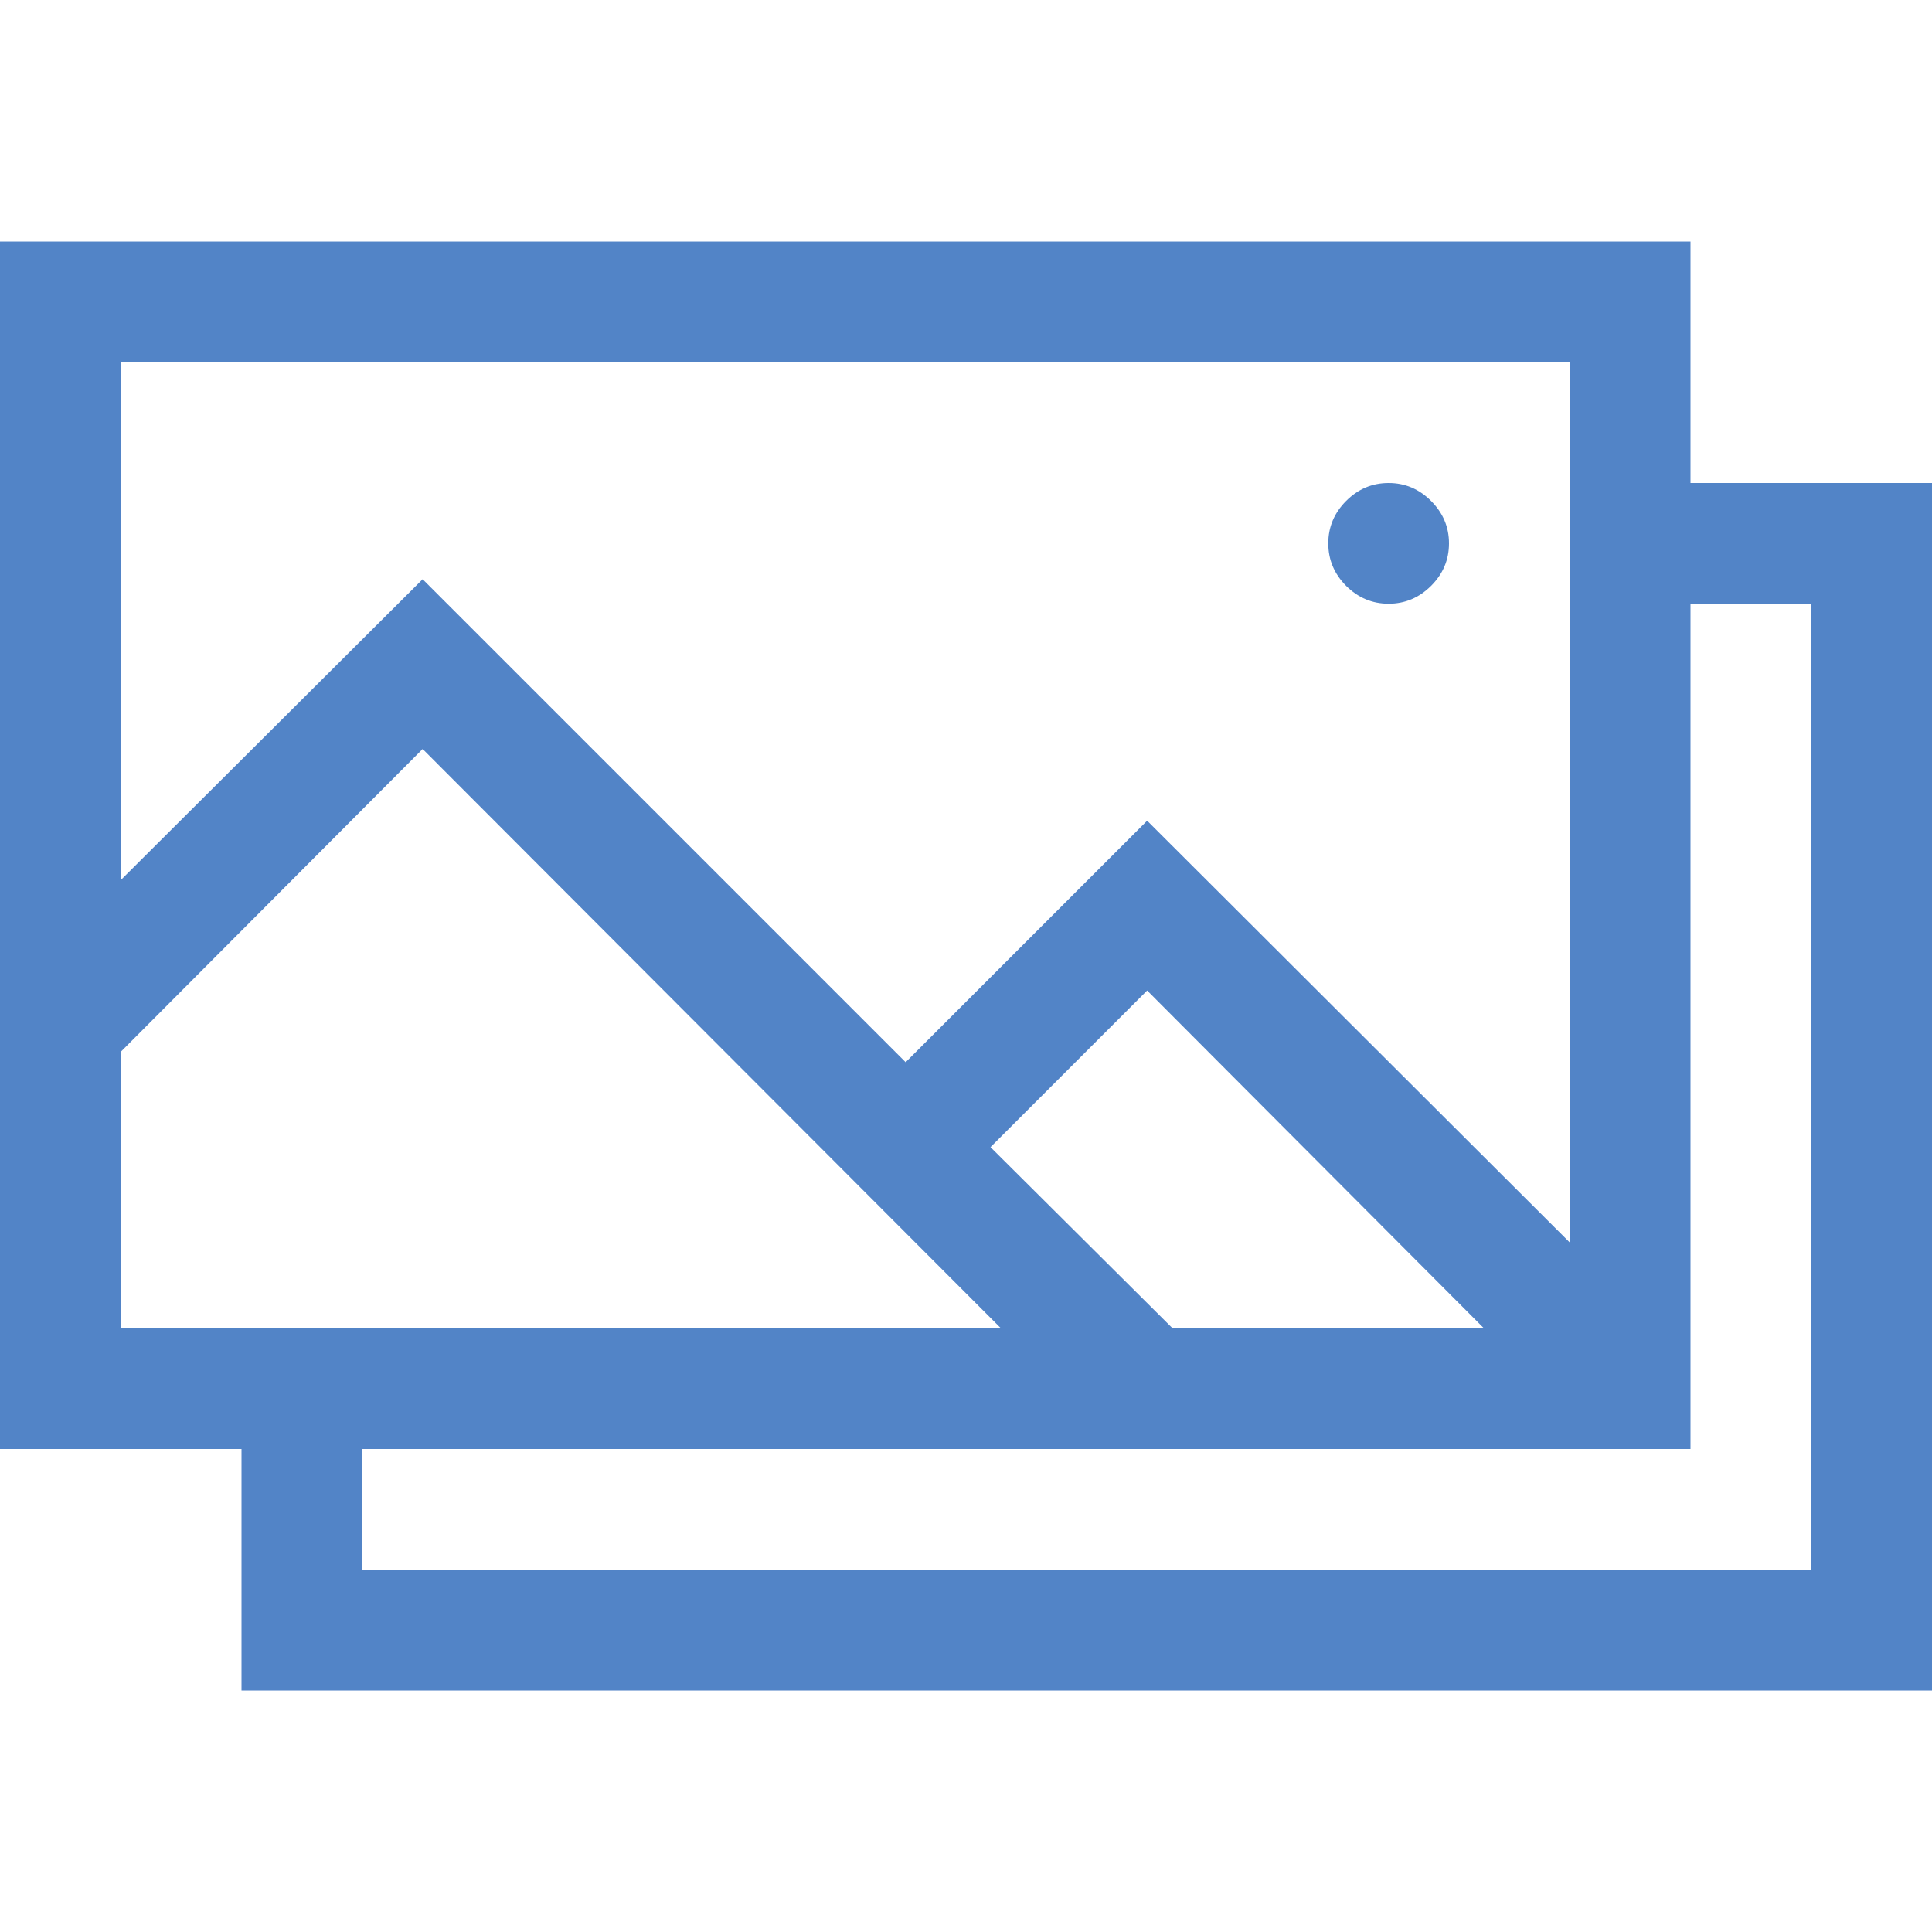
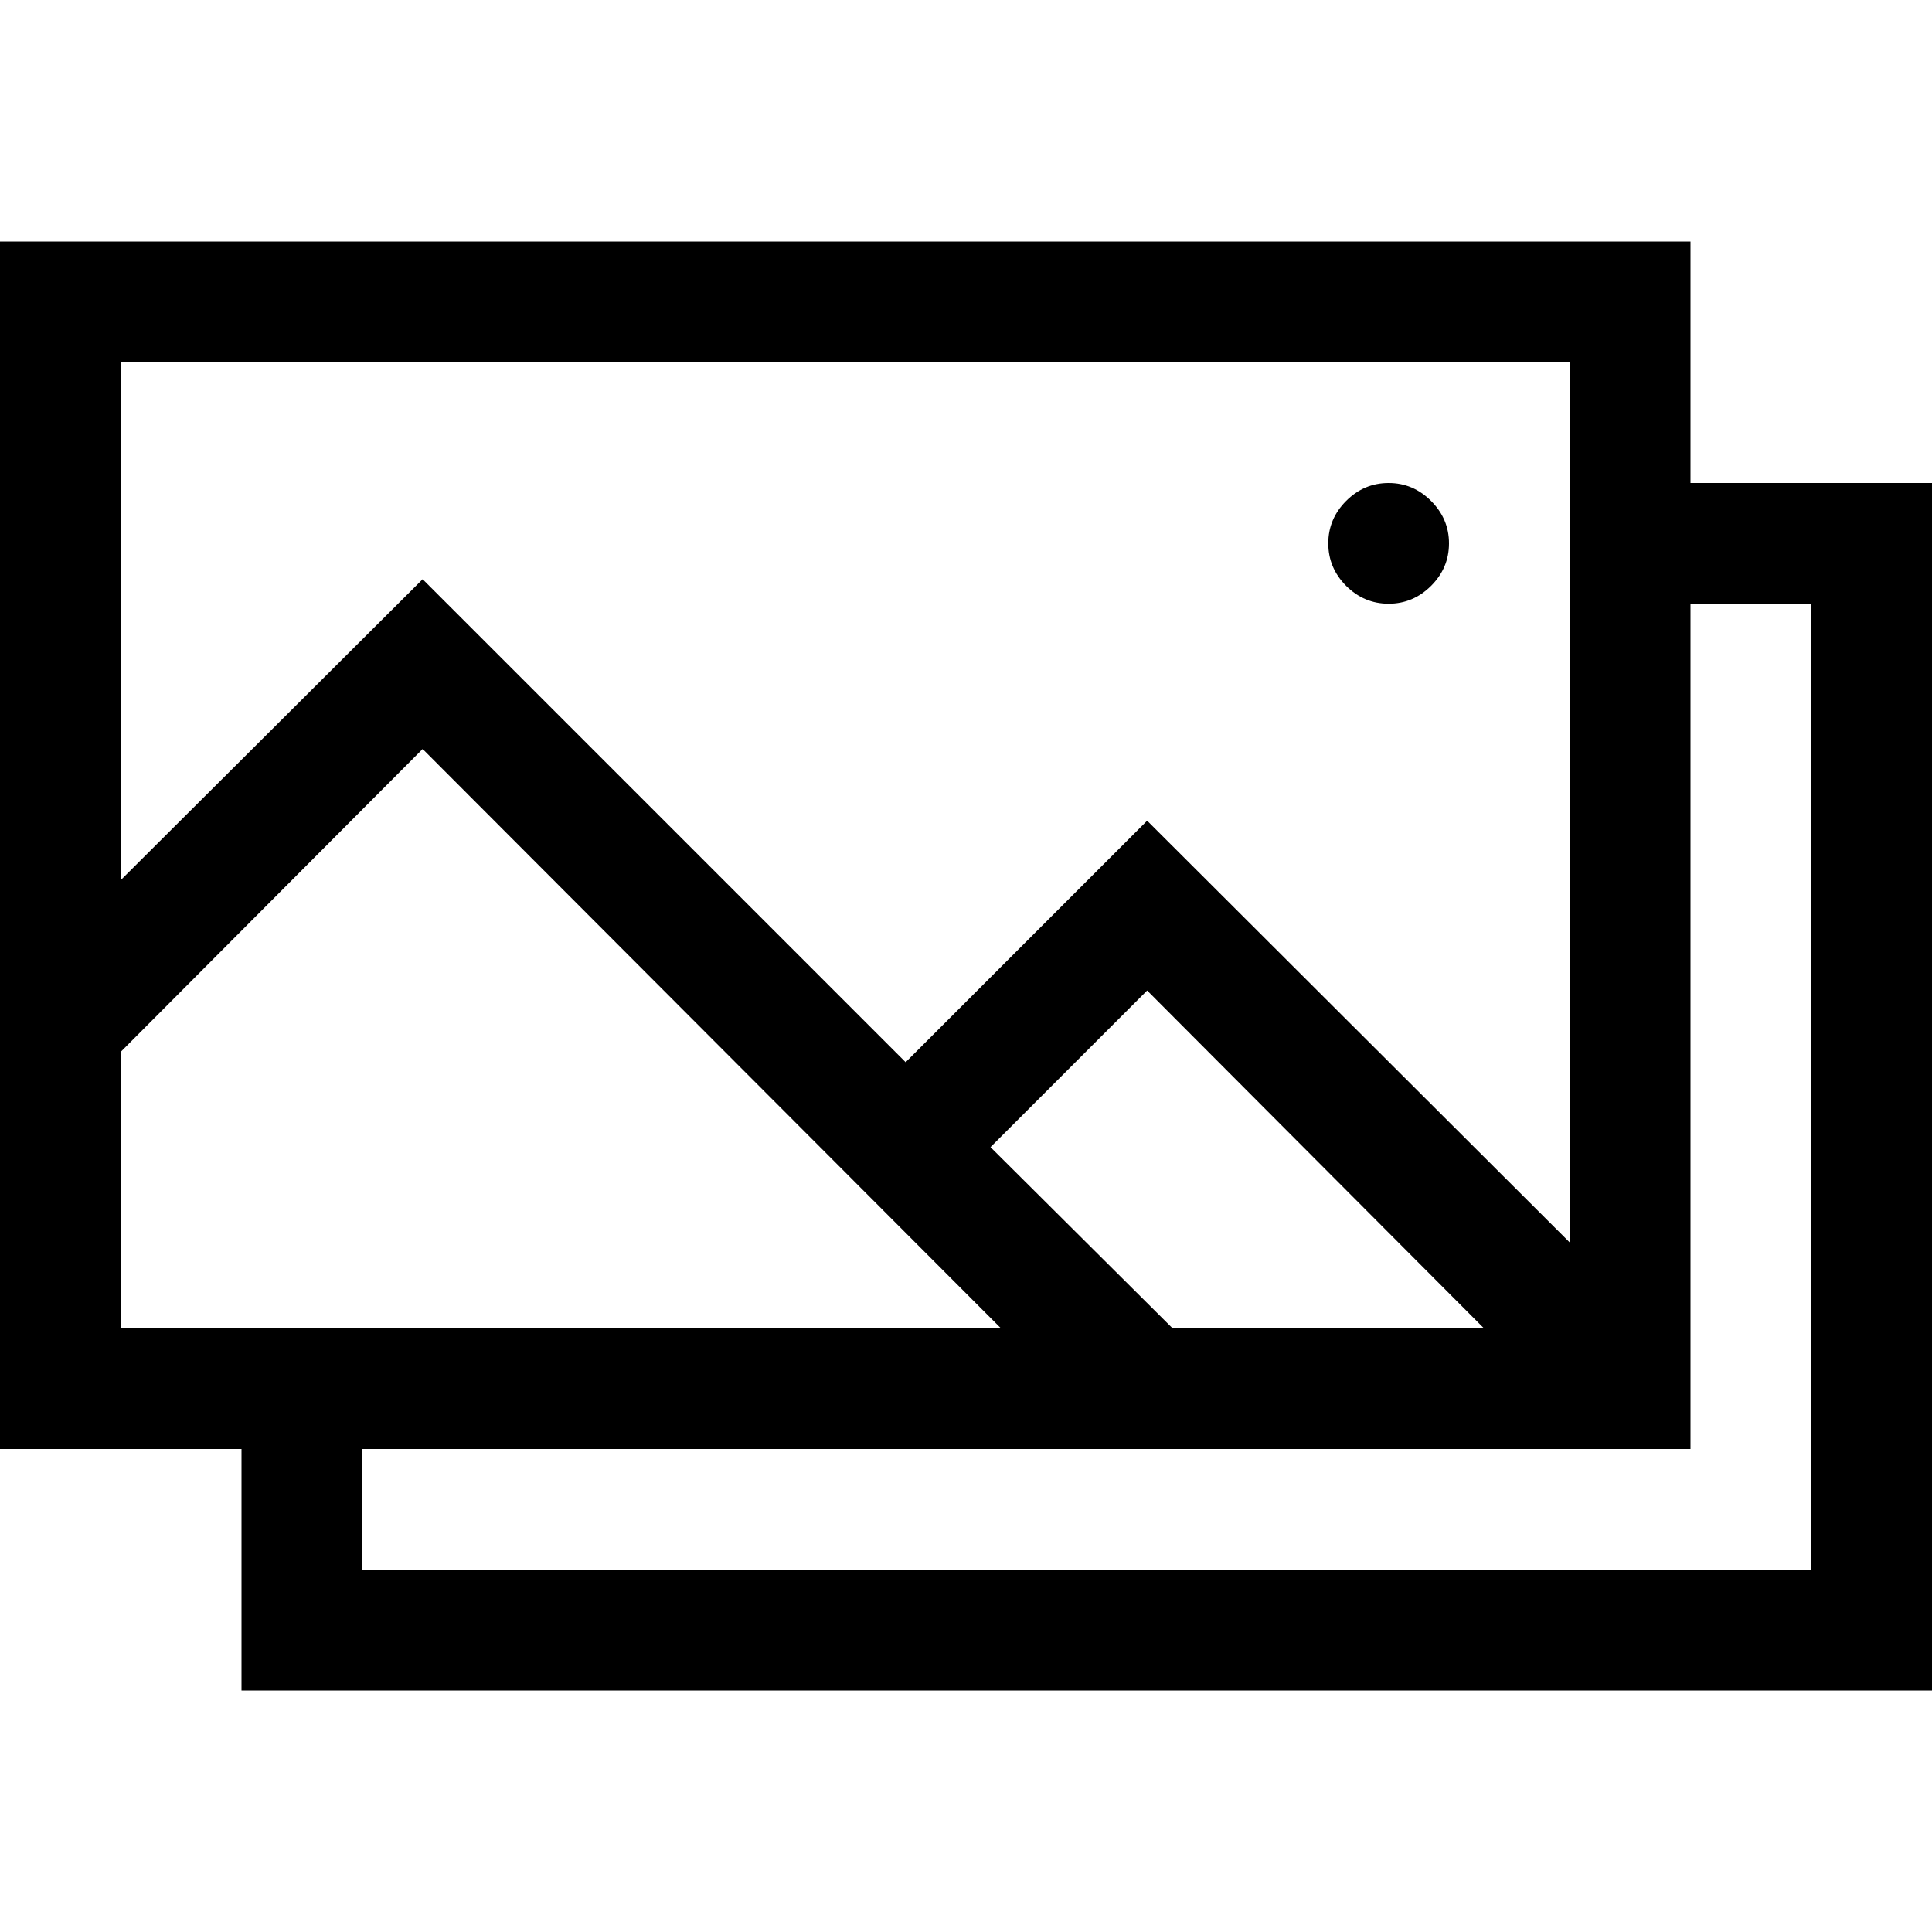
- <svg xmlns="http://www.w3.org/2000/svg" width="25" height="25" viewBox="0 0 25 25" fill="none">
-   <path d="M17.969 7.812C17.757 7.812 17.574 7.735 17.419 7.581C17.265 7.426 17.188 7.243 17.188 7.031C17.188 6.82 17.265 6.637 17.419 6.482C17.574 6.327 17.757 6.25 17.969 6.25C18.18 6.25 18.363 6.327 18.518 6.482C18.673 6.637 18.75 6.82 18.75 7.031C18.75 7.243 18.673 7.426 18.518 7.581C18.363 7.735 18.18 7.812 17.969 7.812ZM25 6.25V21.875H3.125V18.75H0V3.125H21.875V6.25H25ZM19.202 17.188L14.844 12.817L12.817 14.844L15.173 17.188H19.202ZM1.562 4.688V11.389L5.469 7.495L11.719 13.745L14.844 10.62L20.312 16.077V4.688H1.562ZM12.952 17.188L5.469 9.692L1.562 13.611V17.188H12.952ZM23.438 7.812H21.875V18.75H4.688V20.312H23.438V7.812Z" fill="#5284C7" />
+ <svg xmlns="http://www.w3.org/2000/svg" width="25" height="25" viewBox="0 0 25 25" fill="currentColor">
+   <path d="M17.969 7.812C17.757 7.812 17.574 7.735 17.419 7.581C17.265 7.426 17.188 7.243 17.188 7.031C17.188 6.82 17.265 6.637 17.419 6.482C17.574 6.327 17.757 6.25 17.969 6.25C18.18 6.25 18.363 6.327 18.518 6.482C18.673 6.637 18.75 6.82 18.75 7.031C18.75 7.243 18.673 7.426 18.518 7.581C18.363 7.735 18.18 7.812 17.969 7.812ZM25 6.25V21.875H3.125V18.75H0V3.125H21.875V6.25H25ZM19.202 17.188L14.844 12.817L12.817 14.844L15.173 17.188H19.202ZM1.562 4.688V11.389L5.469 7.495L11.719 13.745L14.844 10.62L20.312 16.077V4.688H1.562ZM12.952 17.188L5.469 9.692L1.562 13.611V17.188H12.952ZM23.438 7.812H21.875V18.75H4.688V20.312H23.438V7.812Z" />
</svg>
